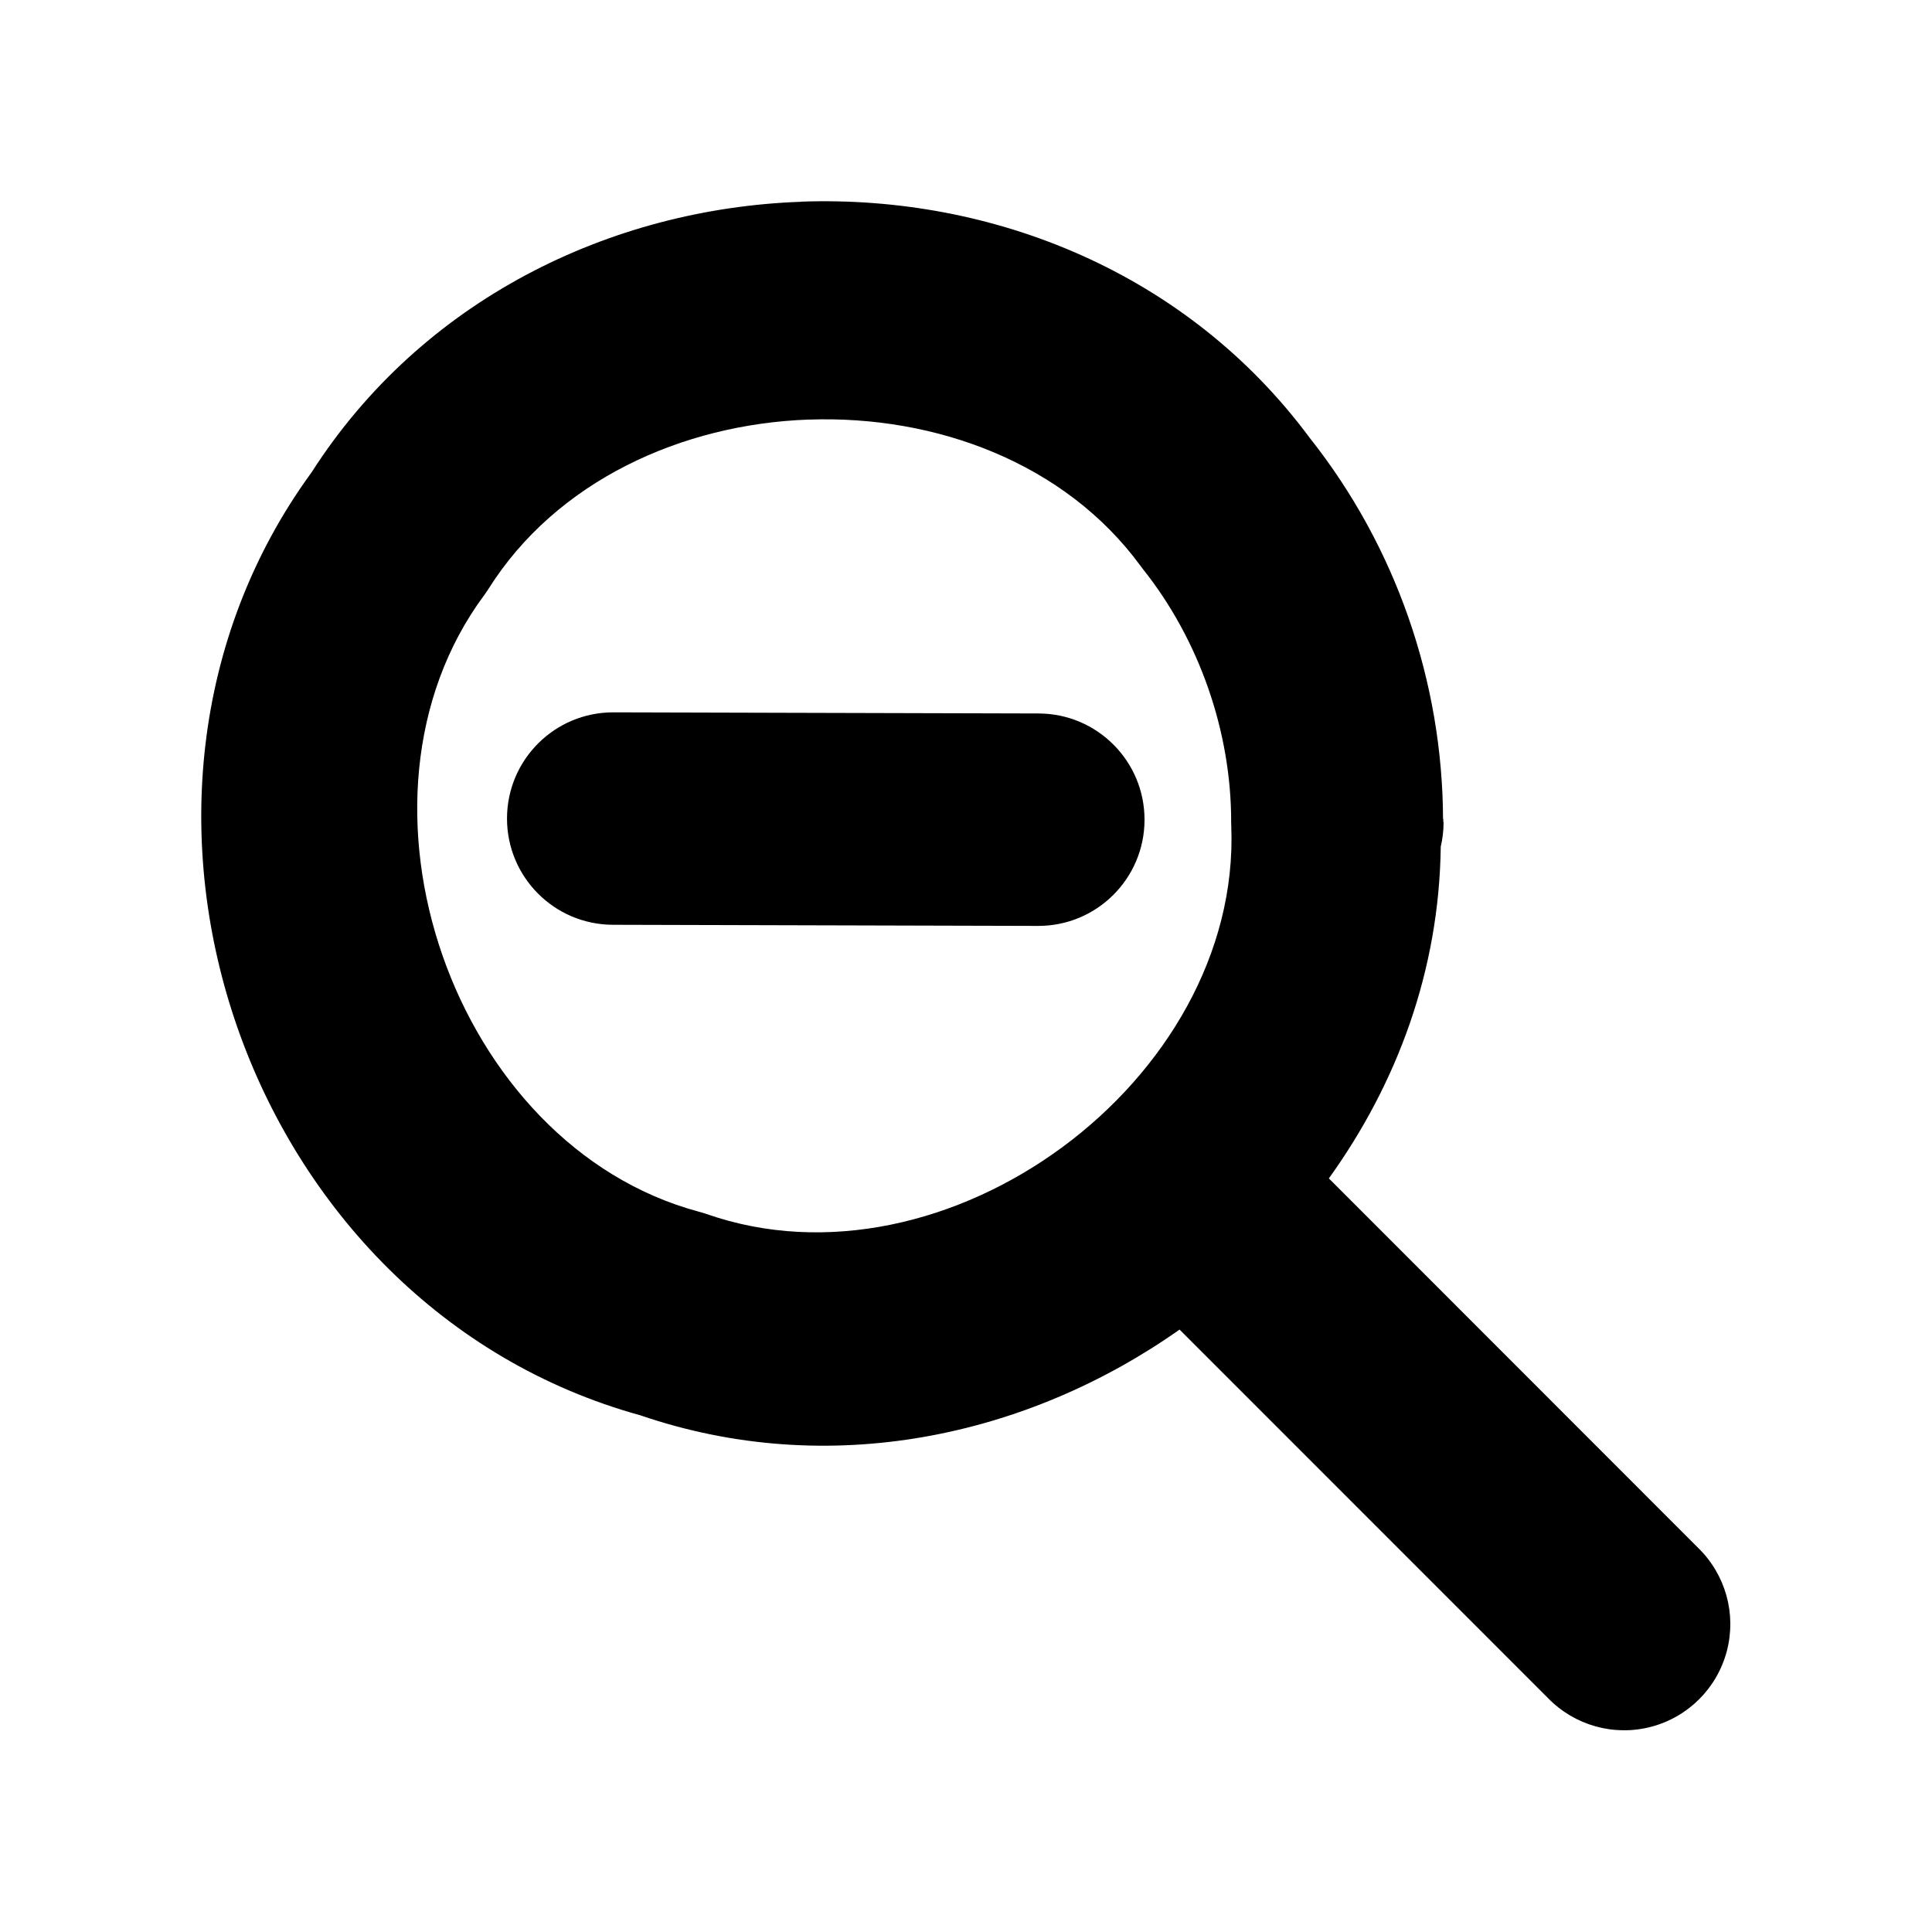
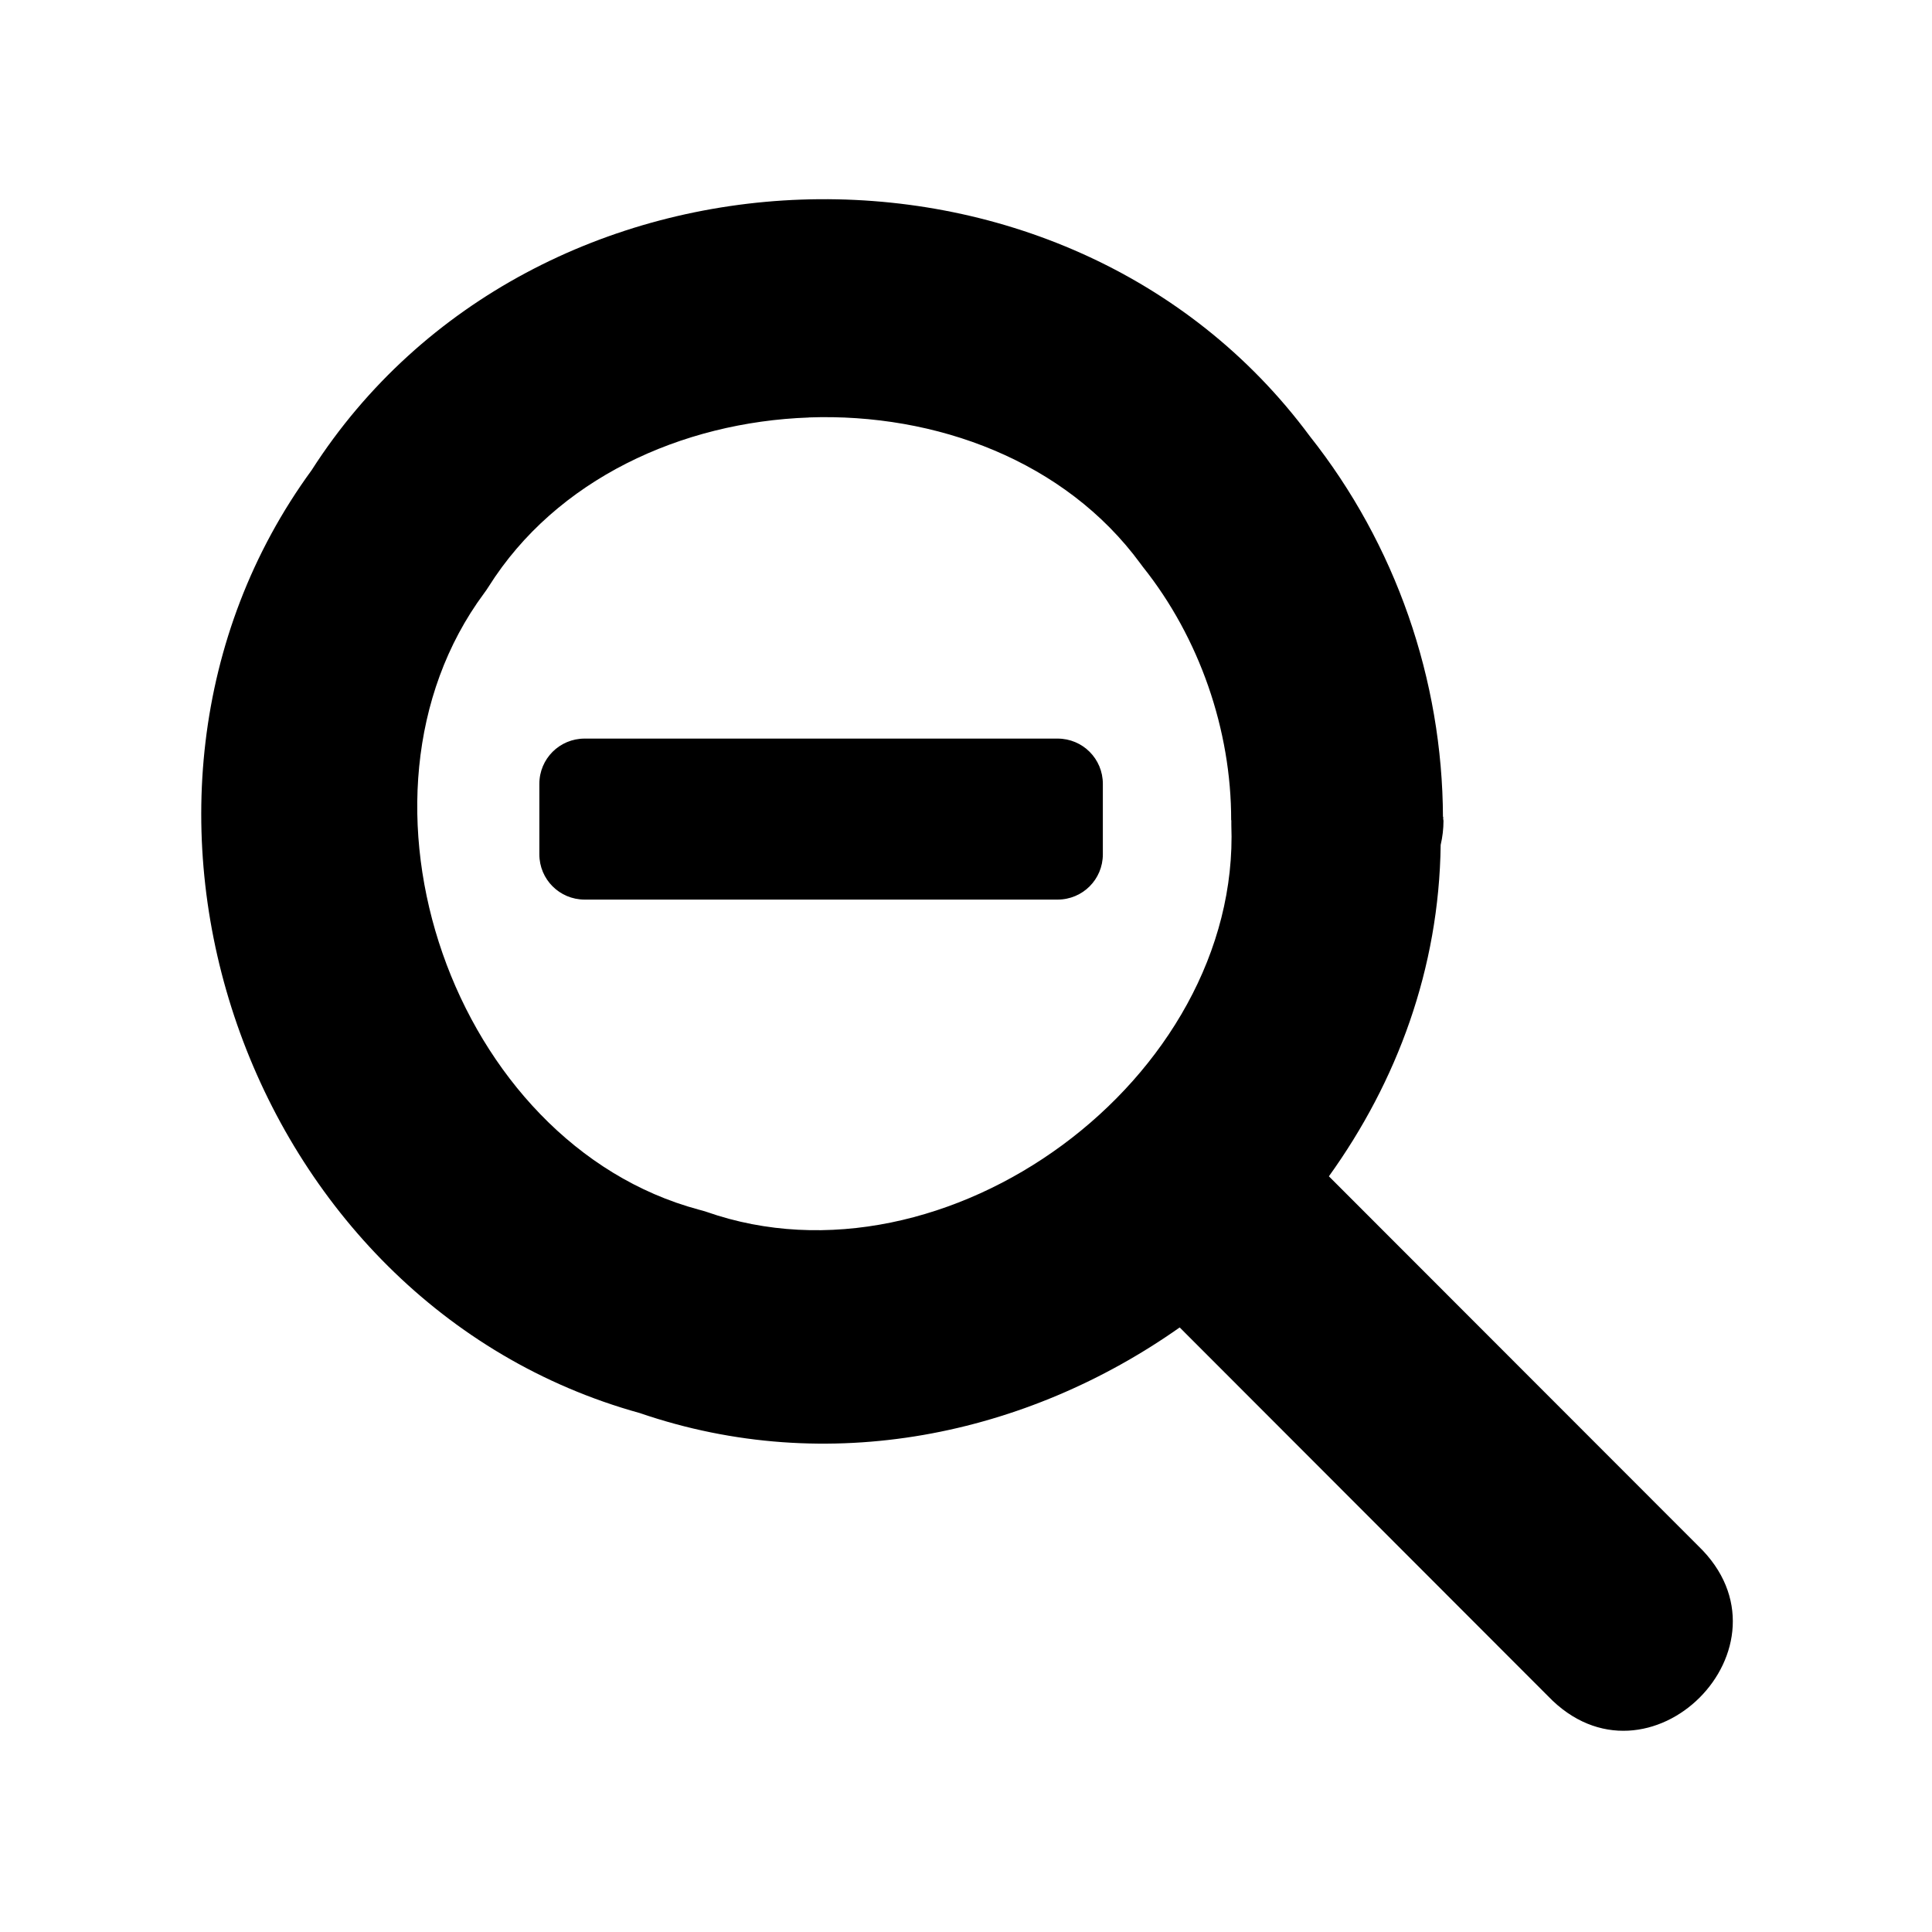
- <svg xmlns="http://www.w3.org/2000/svg" height="48" width="48" version="1.1">
-   <path style="color-rendering:auto;text-decoration-color:#000000;color:#000000;isolation:auto;mix-blend-mode:normal;shape-rendering:auto;solid-color:#000000;block-progression:tb;text-decoration-line:none;image-rendering:auto;white-space:normal;text-indent:0;text-transform:none;text-decoration-style:solid;fill:#000000" d="m19.906 5.013c-4.752 0.168-9.421 2.438-12.164 6.721-6.002 8.223-1.646 20.722 8.164 23.428 4.689 1.605 9.608 0.544 13.4-2.129l9.153 9.155a2.638 2.639 0 1 0 3.73 -3.732l-9.174-9.179c1.697-2.36 2.741-5.165 2.78-8.242a2.638 2.639 0 0 0 0.07 -0.59c0-0.017-0.008-0.032-0.008-0.049-0.001-0.02 0.006-0.037 0.005-0.057l-0.01 0.023c-0.01-3.434-1.178-6.791-3.31-9.48-3.038-4.103-7.871-6.041-12.635-5.872zm0.191 5.412c3.16-0.112 6.367 1.081 8.235 3.629a2.638 2.639 0 0 0 0.064 0.085c1.399 1.755 2.197 4.046 2.192 6.291-0 0.001 0 0.002 0 0.003a2.638 2.639 0 0 0 0.003 0.106c0.24 6.318-7.088 11.71-13.042 9.621a2.638 2.639 0 0 0 -0.191 -0.057c-6.099-1.639-9.094-10.231-5.333-15.31a2.638 2.639 0 0 0 0.113 -0.165c1.684-2.674 4.797-4.092 7.957-4.204zm-4.856 7.273a2.638 2.639 0 1 0 -0.013 5.278c3.521 0.009 7.041 0.019 10.562 0.028a2.638 2.639 0 1 0 0.015 -5.278c-3.521-0.009-7.043-0.019-10.564-0.028z" />
+ <svg xmlns="http://www.w3.org/2000/svg" height="48" width="48" version="1.1" viewBox="0 0 48 48">
+   <path style="color-rendering:auto;text-decoration-color:#000000;color:#000000;isolation:auto;mix-blend-mode:normal;shape-rendering:auto;solid-color:#000000;block-progression:tb;text-decoration-line:none;image-rendering:auto;white-space:normal;text-indent:0;text-transform:none;text-decoration-style:solid;fill:#000000" d="m19.904 4.959c-4.751 0.169-9.419 2.439-12.162 6.723-6 8.22-1.649 20.712 8.153 23.425 4.693 1.611 9.619 0.549 13.414-2.127l9.148 9.157c2.486 2.594 6.324-1.245 3.731-3.733l-9.172-9.179c1.694-2.357 2.737-5.16 2.777-8.233 0.046-0.197 0.07-0.397 0.07-0.599 0-0.017-0.007-0.035-0.008-0.051 0-0.02 0.005-0.037 0.004-0.057l-0.009 0.024c-0.011-3.43-1.178-6.784-3.309-9.473-3.037-4.104-7.869-6.045-12.635-5.877h-0.002zm0.192 5.412c3.16-0.112 6.367 1.081 8.236 3.629 0.021 0.029 0.042 0.058 0.064 0.086 1.401 1.756 2.197 4.048 2.192 6.295l0.004-0.006c-0.001 0.038-0.001 0.075 0 0.113 0.24 6.318-7.089 11.708-13.043 9.619-0.062-0.02-0.124-0.038-0.188-0.054-6.098-1.639-9.097-10.232-5.336-15.311 0.04-0.053 0.078-0.109 0.114-0.166 1.684-2.674 4.796-4.091 7.957-4.203v-0.002zm-5.571 7.979c-0.623 0-1.125 0.501-1.125 1.125v1.75c0 0.623 0.502 1.125 1.125 1.125h11.75c0.624 0 1.125-0.502 1.125-1.125v-1.75c0-0.624-0.501-1.125-1.125-1.125h-11.75z" />
</svg>
